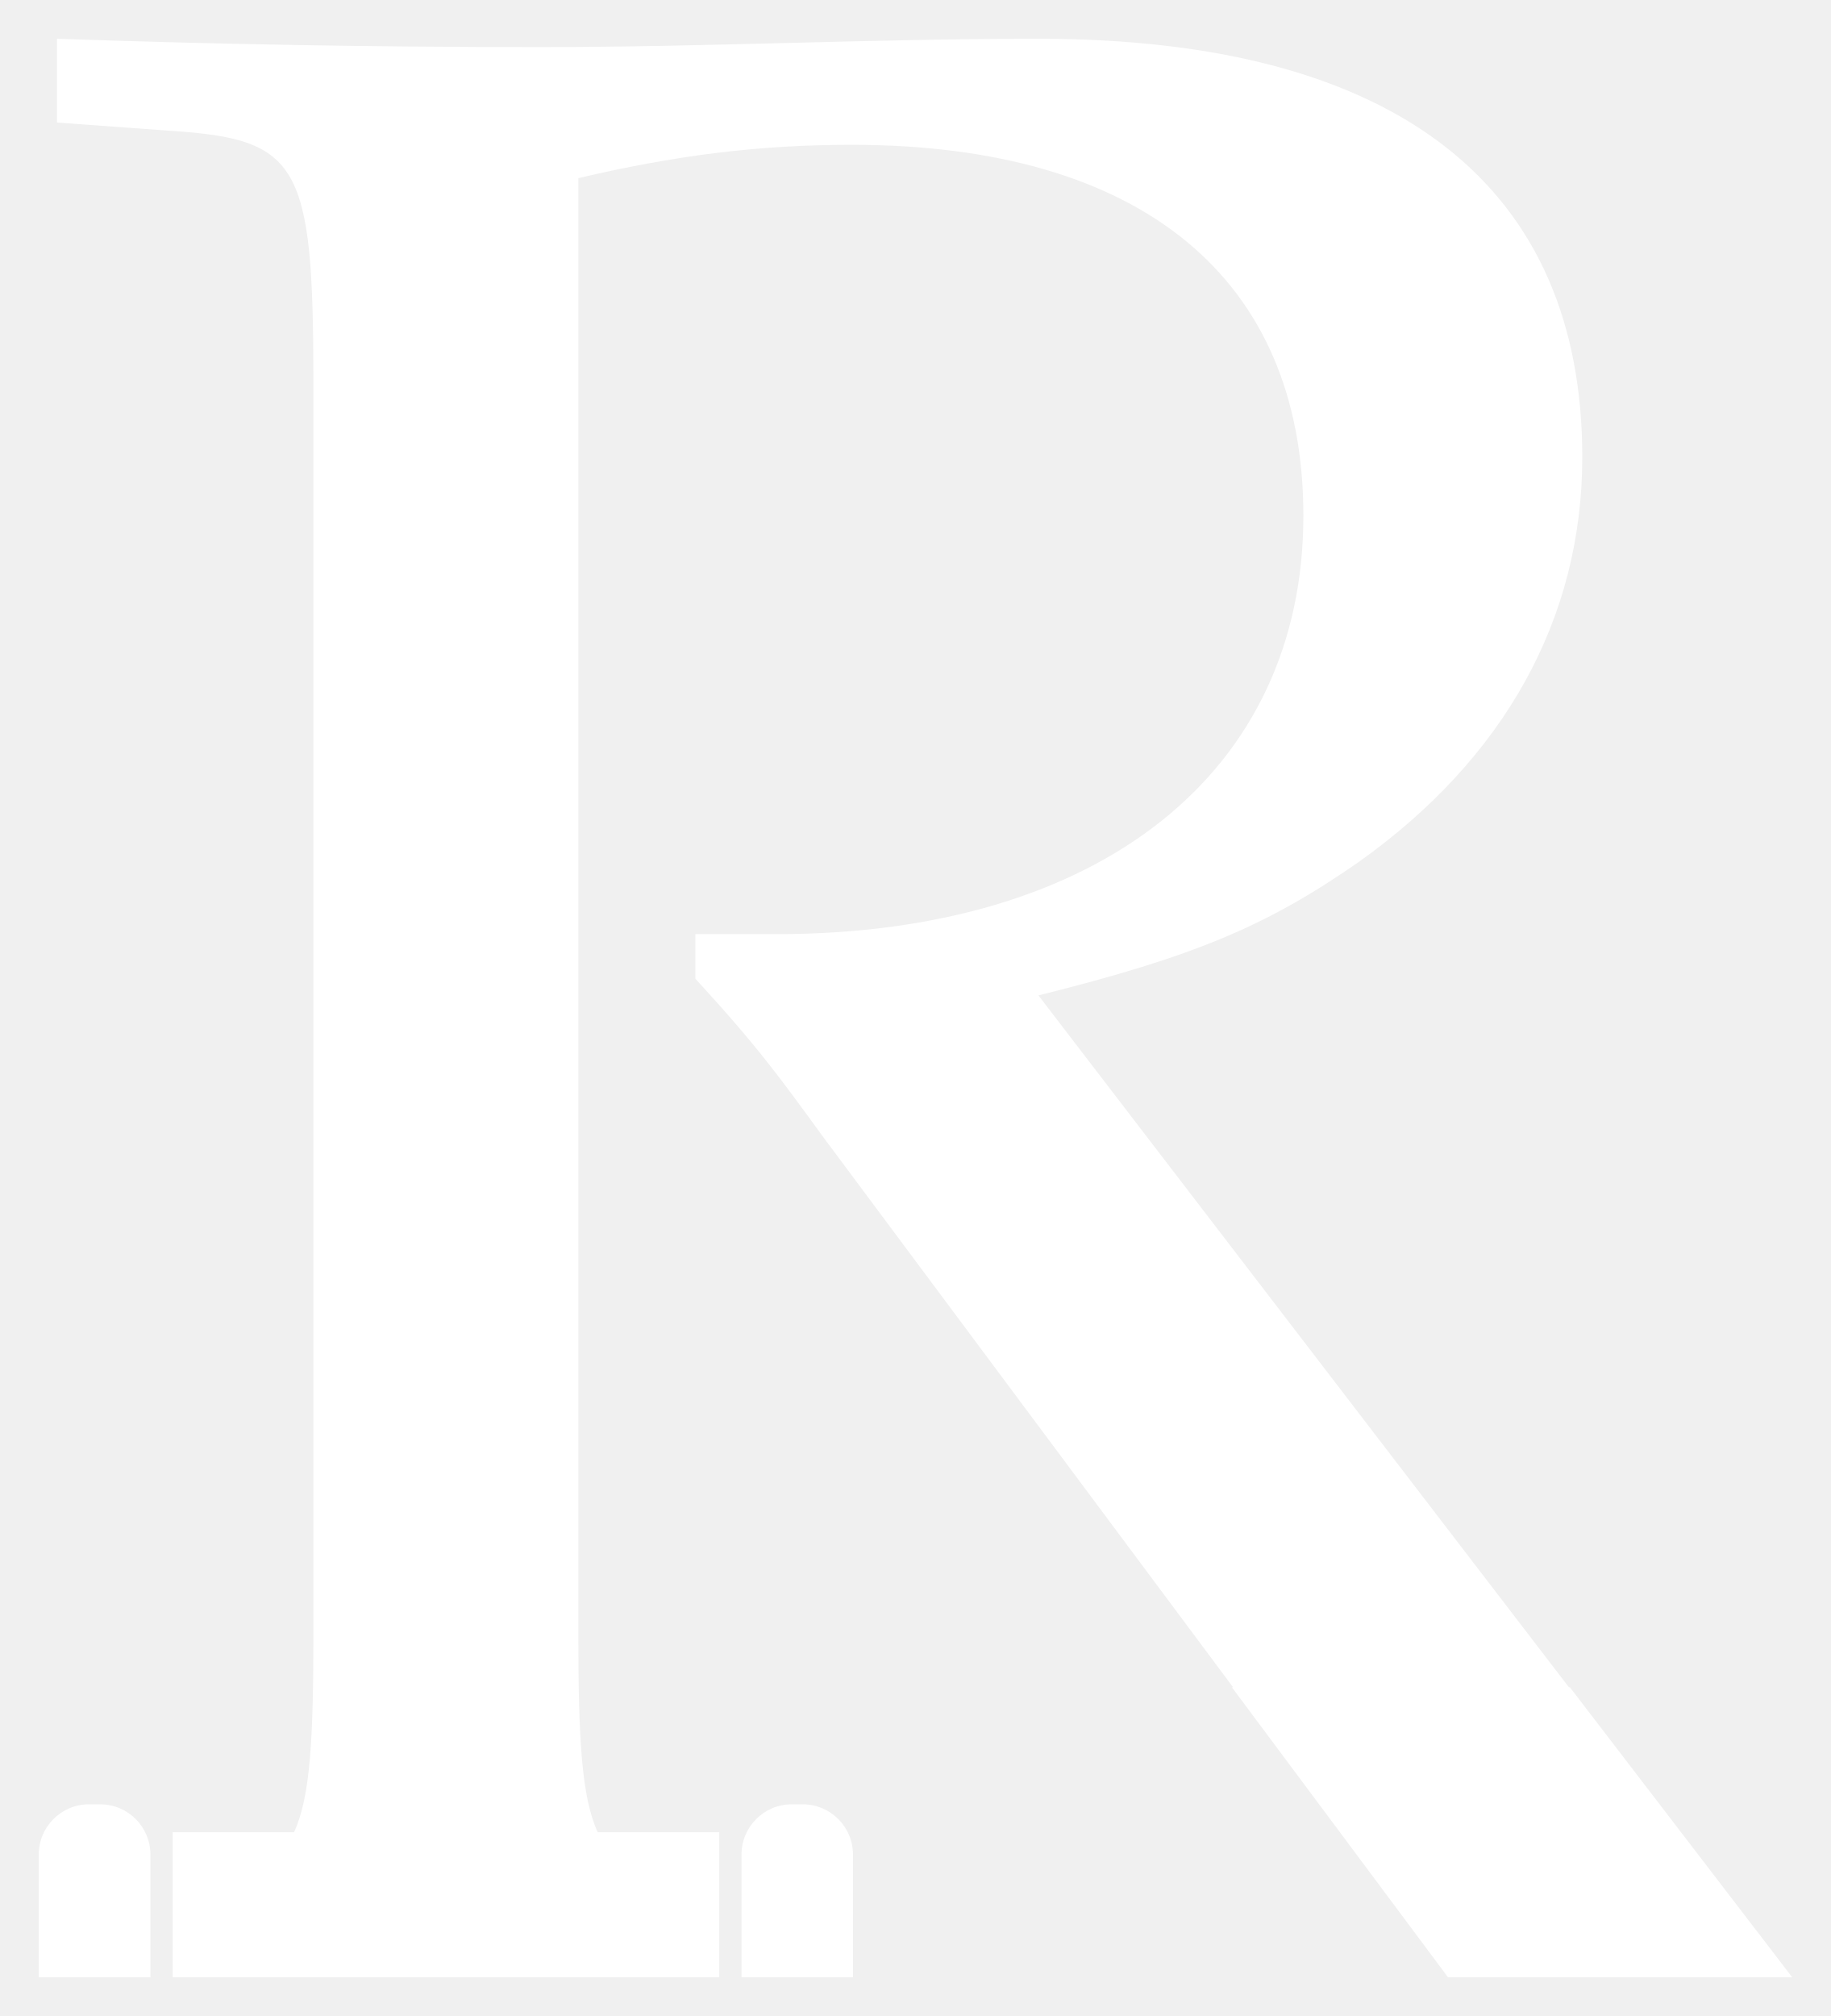
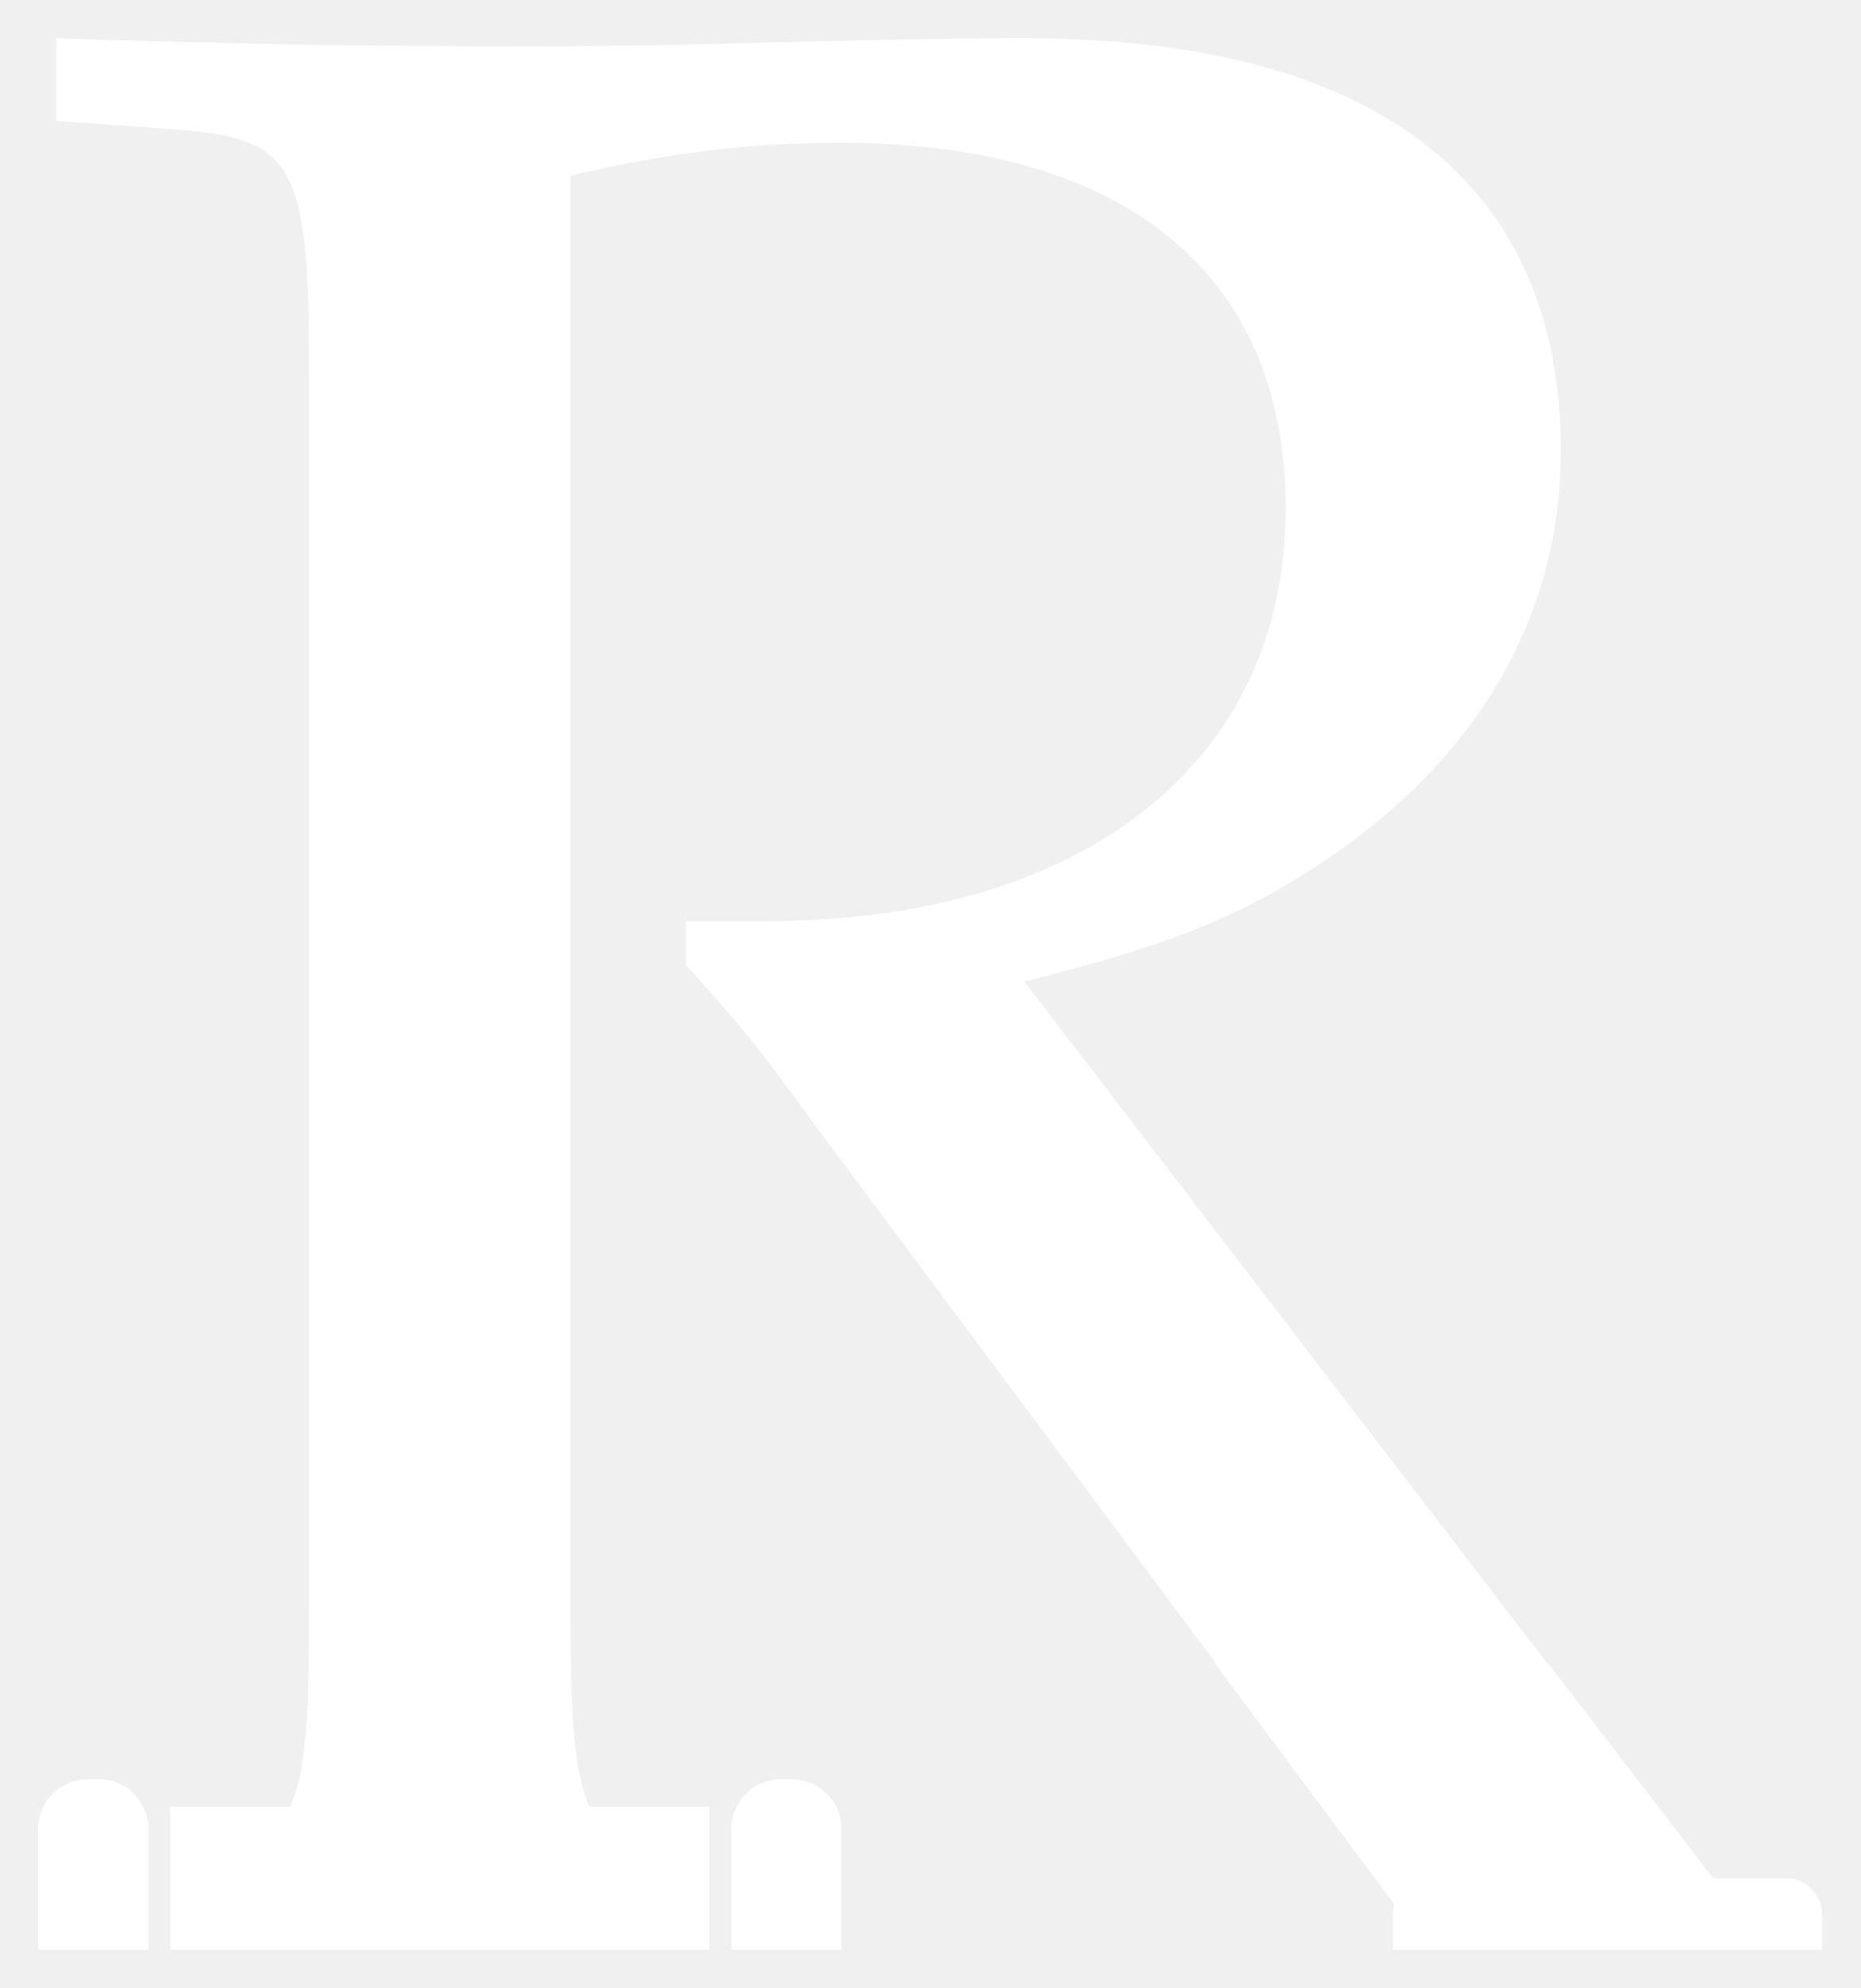
- <svg xmlns="http://www.w3.org/2000/svg" viewBox="-2 -2 94.47 104" role="img" aria-label="Abogados Remates Judiciales">
-   <path d="M6.91 92.52H13.17C14.02 90.7 14.17 87.62 14.17 82.3V17.7C14.17 6.47 13.45 5.18 6.83 4.75L0.94 4.32V-0C9.28 0.29 17.48 0.43 25.83 0.43C34.46 0.43 42.95 -0 51.58 -0C70.29 -0 79.64 7.77 79.64 21.58C79.64 29.93 75.61 37.12 68.13 42.45C63.38 45.76 59.64 47.34 51.58 49.35L78.95 85.04H79L90.47 100H72.71L61.56 85.04H61.62L40.5 56.69C38.2 53.53 37.05 51.94 33.88 48.49V46.19H38.06C54.75 46.19 65.25 37.84 65.25 24.6C65.25 12.37 56.91 5.47 41.94 5.47C37.05 5.47 32.73 6.04 27.84 7.19V82.3C27.84 87.62 28 90.7 28.84 92.52H35.11V100H6.91ZM38.85 91.08H39.42C40.85 91.08 42.01 92.24 42.01 93.67V100H36.26V93.67C36.26 92.24 37.42 91.08 38.85 91.08ZM2.59 91.08H3.17C4.6 91.08 5.76 92.24 5.76 93.67V100H0V93.67C0 92.24 1.16 91.08 2.59 91.08Z" fill="#FFFFFF" />
+ <svg xmlns="http://www.w3.org/2000/svg" viewBox="-2 -2 97.31 104" role="img" aria-label="Abogados Remates Judiciales">
+   <path d="M6.91 92.52H13.17C14.02 90.7 14.17 87.62 14.17 82.3V17.7C14.17 6.47 13.45 5.18 6.83 4.75L0.94 4.32V-0C9.28 0.29 17.48 0.43 25.83 0.43C34.46 0.43 42.95 -0 51.58 -0C70.29 -0 79.64 7.77 79.64 21.58C79.64 29.93 75.61 37.12 68.13 42.45C63.38 45.76 59.64 47.34 51.58 49.35L78.95 85.04H79L87.61 96.26H91.44C92.47 96.26 93.31 97.1 93.31 98.13V100H70.86V98.13C70.86 97.95 70.89 97.78 70.93 97.62L61.56 85.04H61.62L40.5 56.69C38.2 53.53 37.05 51.94 33.88 48.49V46.19H38.06C54.75 46.19 65.25 37.84 65.25 24.6C65.25 12.37 56.91 5.47 41.94 5.47C37.05 5.47 32.73 6.04 27.84 7.19V82.3C27.84 87.62 28 90.7 28.84 92.52H35.11V100H6.91ZM38.85 91.08H39.42C40.85 91.08 42.01 92.24 42.01 93.67V100H36.26V93.67C36.26 92.24 37.42 91.08 38.85 91.08ZM2.59 91.08H3.17C4.6 91.08 5.76 92.24 5.76 93.67V100H0V93.67C0 92.24 1.16 91.08 2.59 91.08Z" fill="#FFFFFF" />
</svg>
